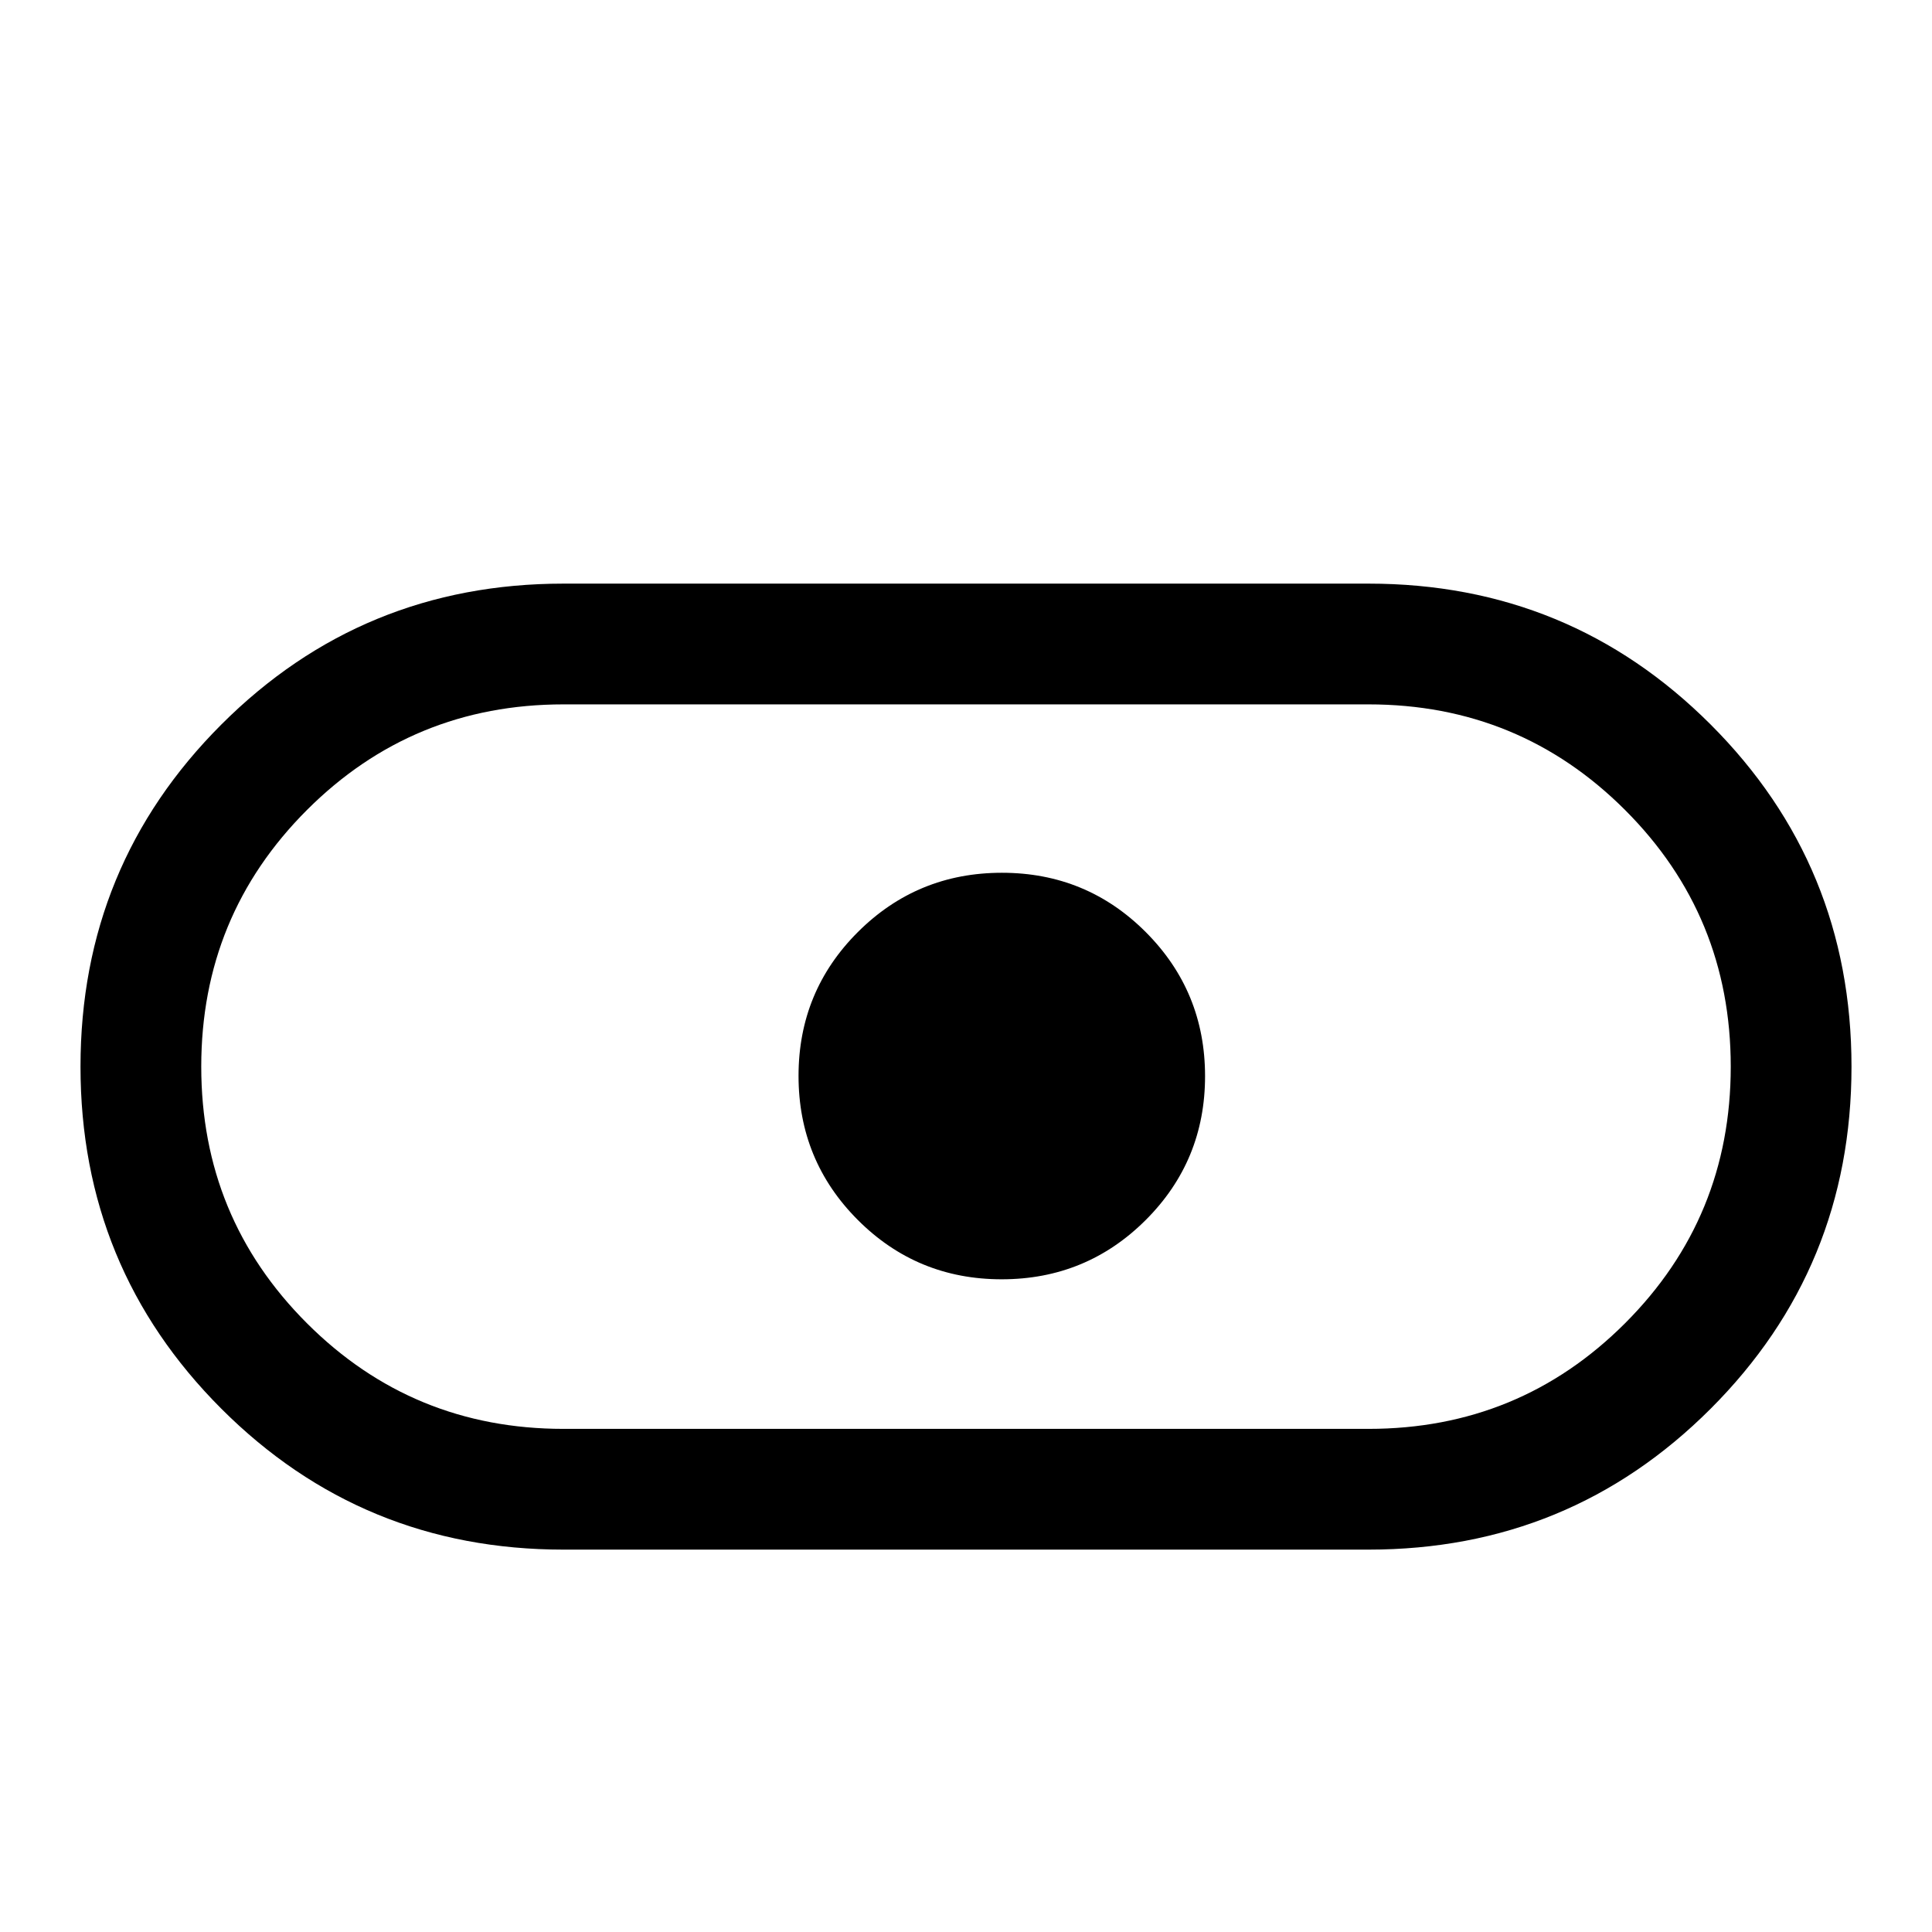
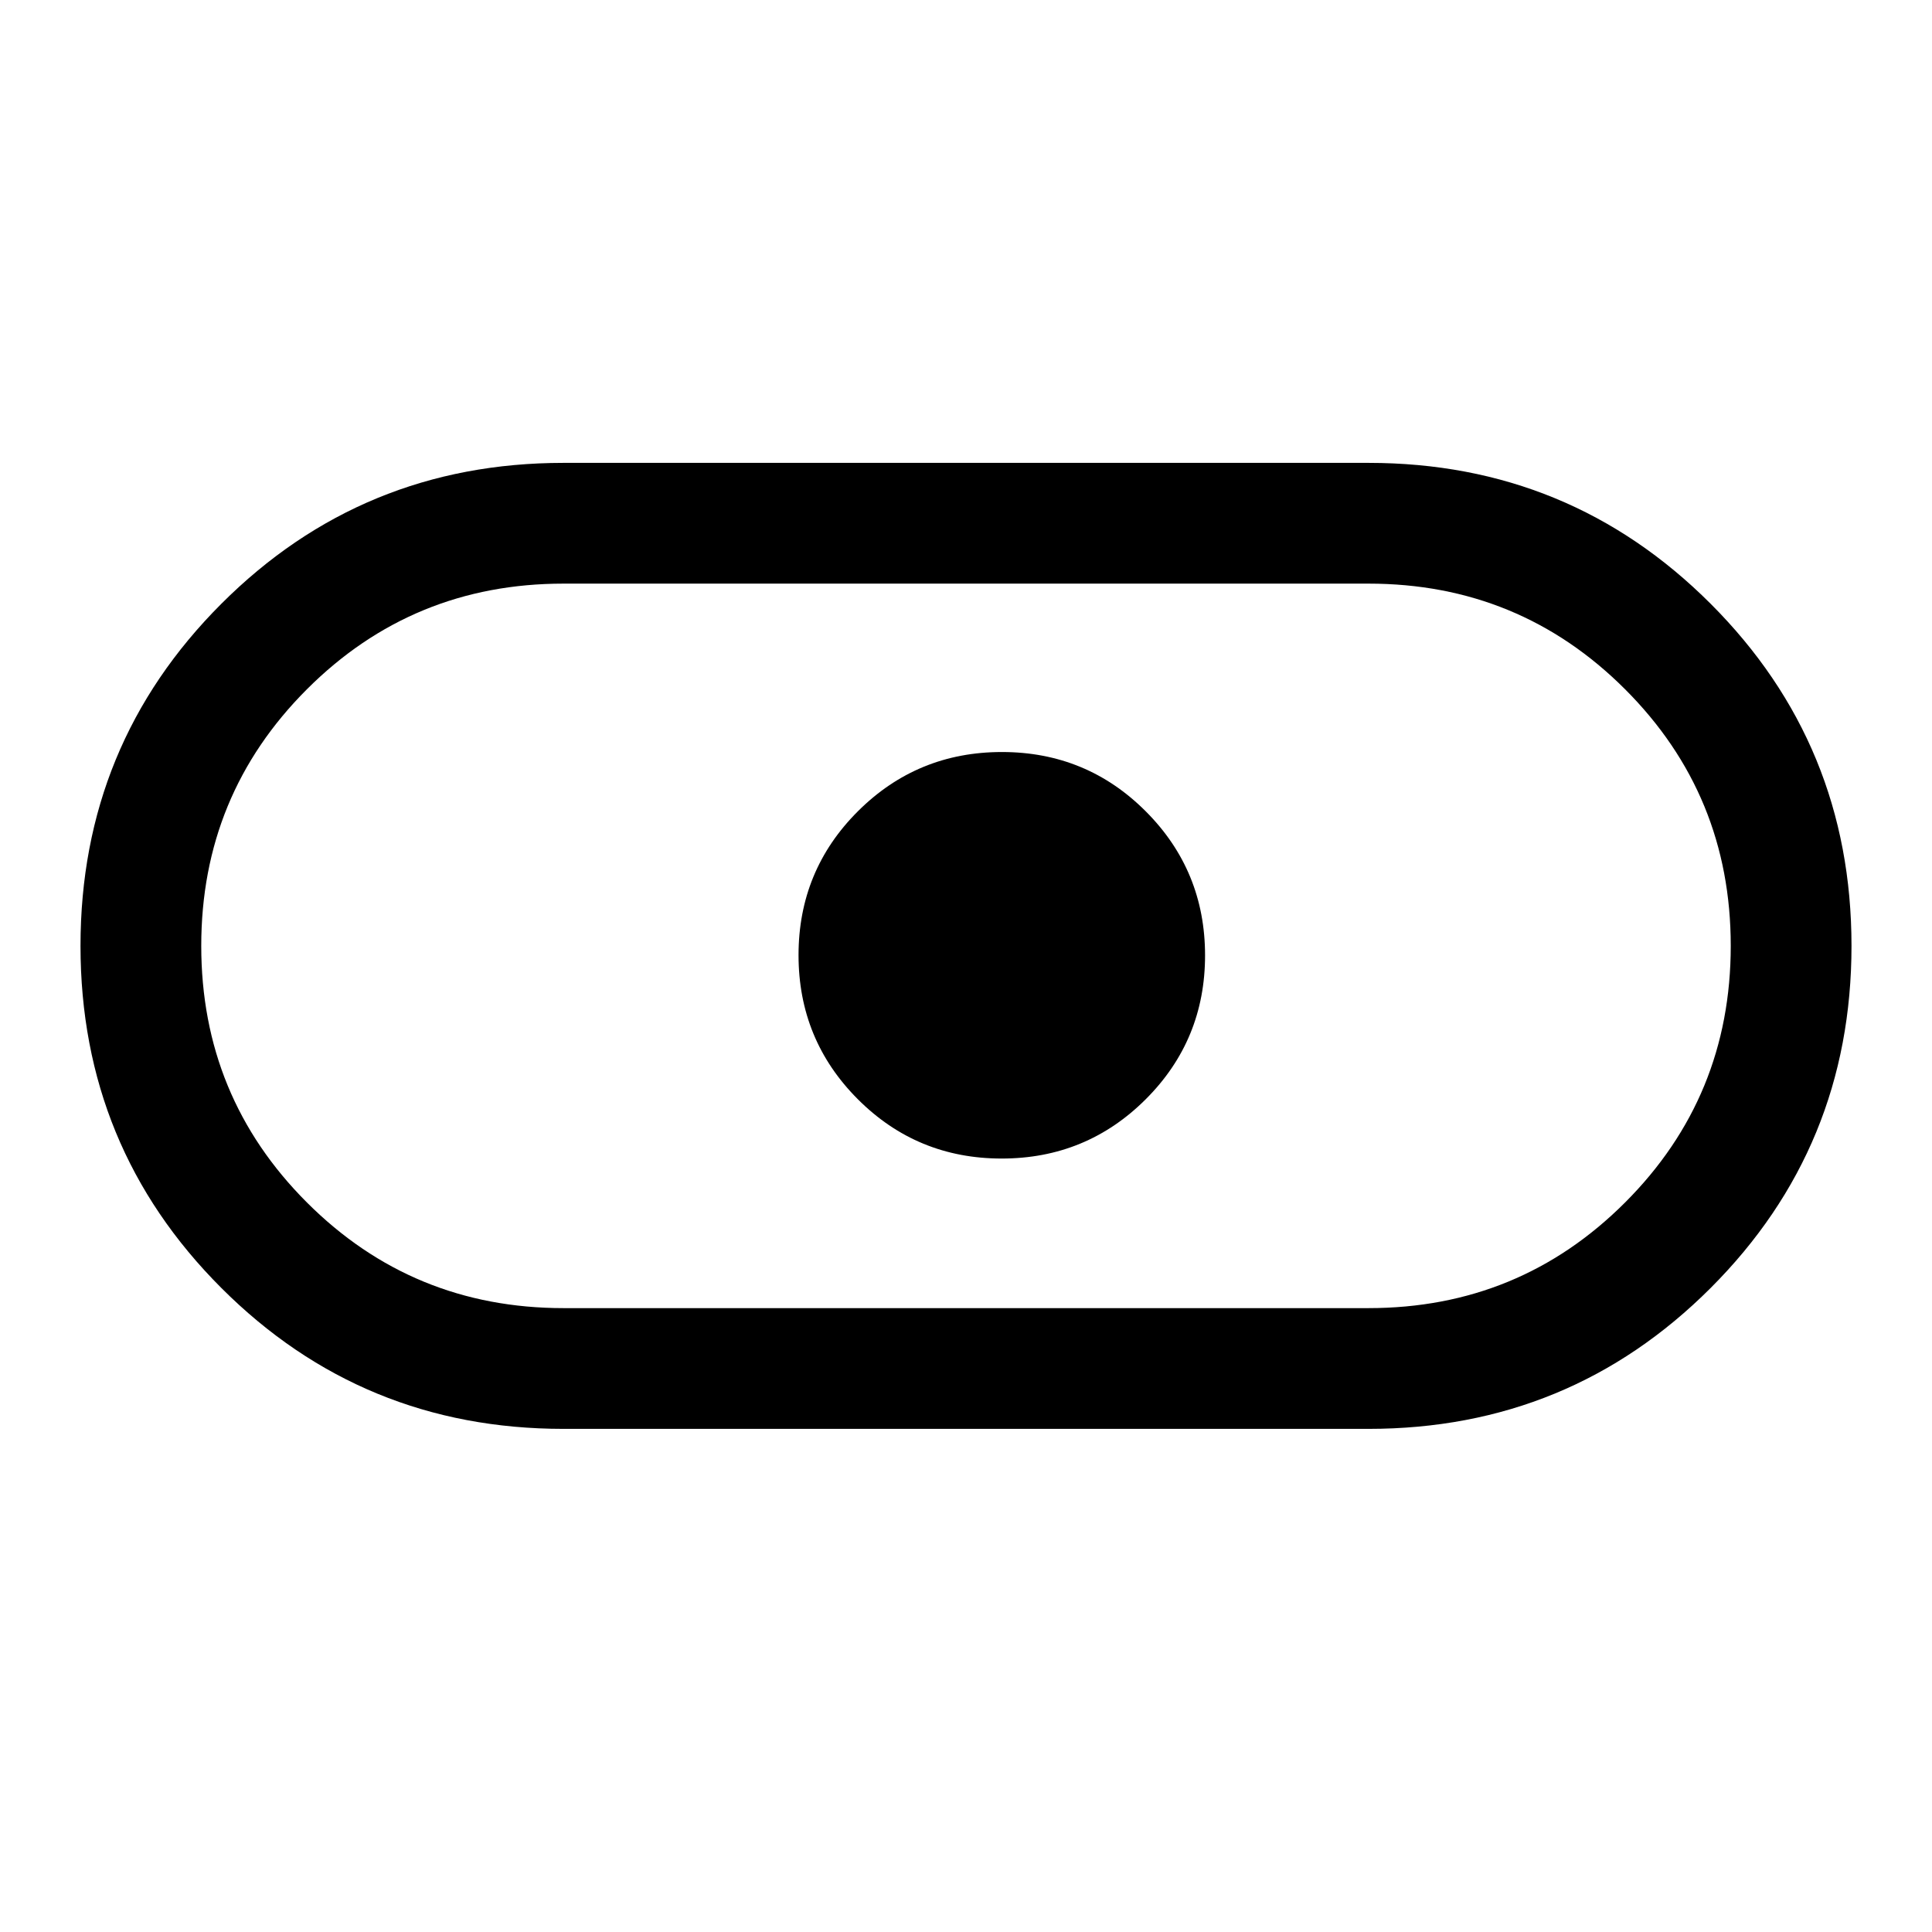
- <svg xmlns="http://www.w3.org/2000/svg" width="48" height="48" viewBox="0 -840 960 620">
+ <svg xmlns="http://www.w3.org/2000/svg" width="48" height="48" viewBox="0 -780 960 620">
  <path d="m 280,-240 c -66.667,0 -123.333,-23.333 -170,-70 -46.667,-46.667 -70,-103.333 -70,-170 0,-66.667 23.333,-123.333 70,-170 46.667,-46.667 103.333,-70 170,-70 h 400 c 66.667,0 123.333,23.333 170,70 46.667,46.667 70,103.333 70,170 0,66.667 -23.333,123.333 -70,170 -46.667,46.667 -103.333,70 -170,70 z m 0,-60 h 400 c 50,0 92.5,-17.5 127.5,-52.5 35,-35 52.5,-77.5 52.5,-127.5 0,-50 -17.5,-92.5 -52.5,-127.5 C 772.5,-642.5 730,-660 680,-660 H 280 c -50,0 -92.5,17.5 -127.5,52.5 -35,35 -52.5,77.5 -52.5,127.5 0,50 17.5,92.5 52.5,127.5 35,35 77.5,52.5 127.5,52.5 z m 217.728,-74.326 c 28.039,0 51.892,-9.814 71.559,-29.441 19.667,-19.627 29.5,-43.461 29.5,-71.5 0,-28.039 -9.814,-51.892 -29.441,-71.559 -19.627,-19.667 -43.461,-29.5 -71.5,-29.5 -28.039,0 -51.892,9.814 -71.559,29.441 -19.667,19.627 -29.5,43.461 -29.5,71.5 0,28.039 9.814,51.892 29.441,71.559 19.627,19.667 43.461,29.5 71.5,29.5 z" />
</svg>
